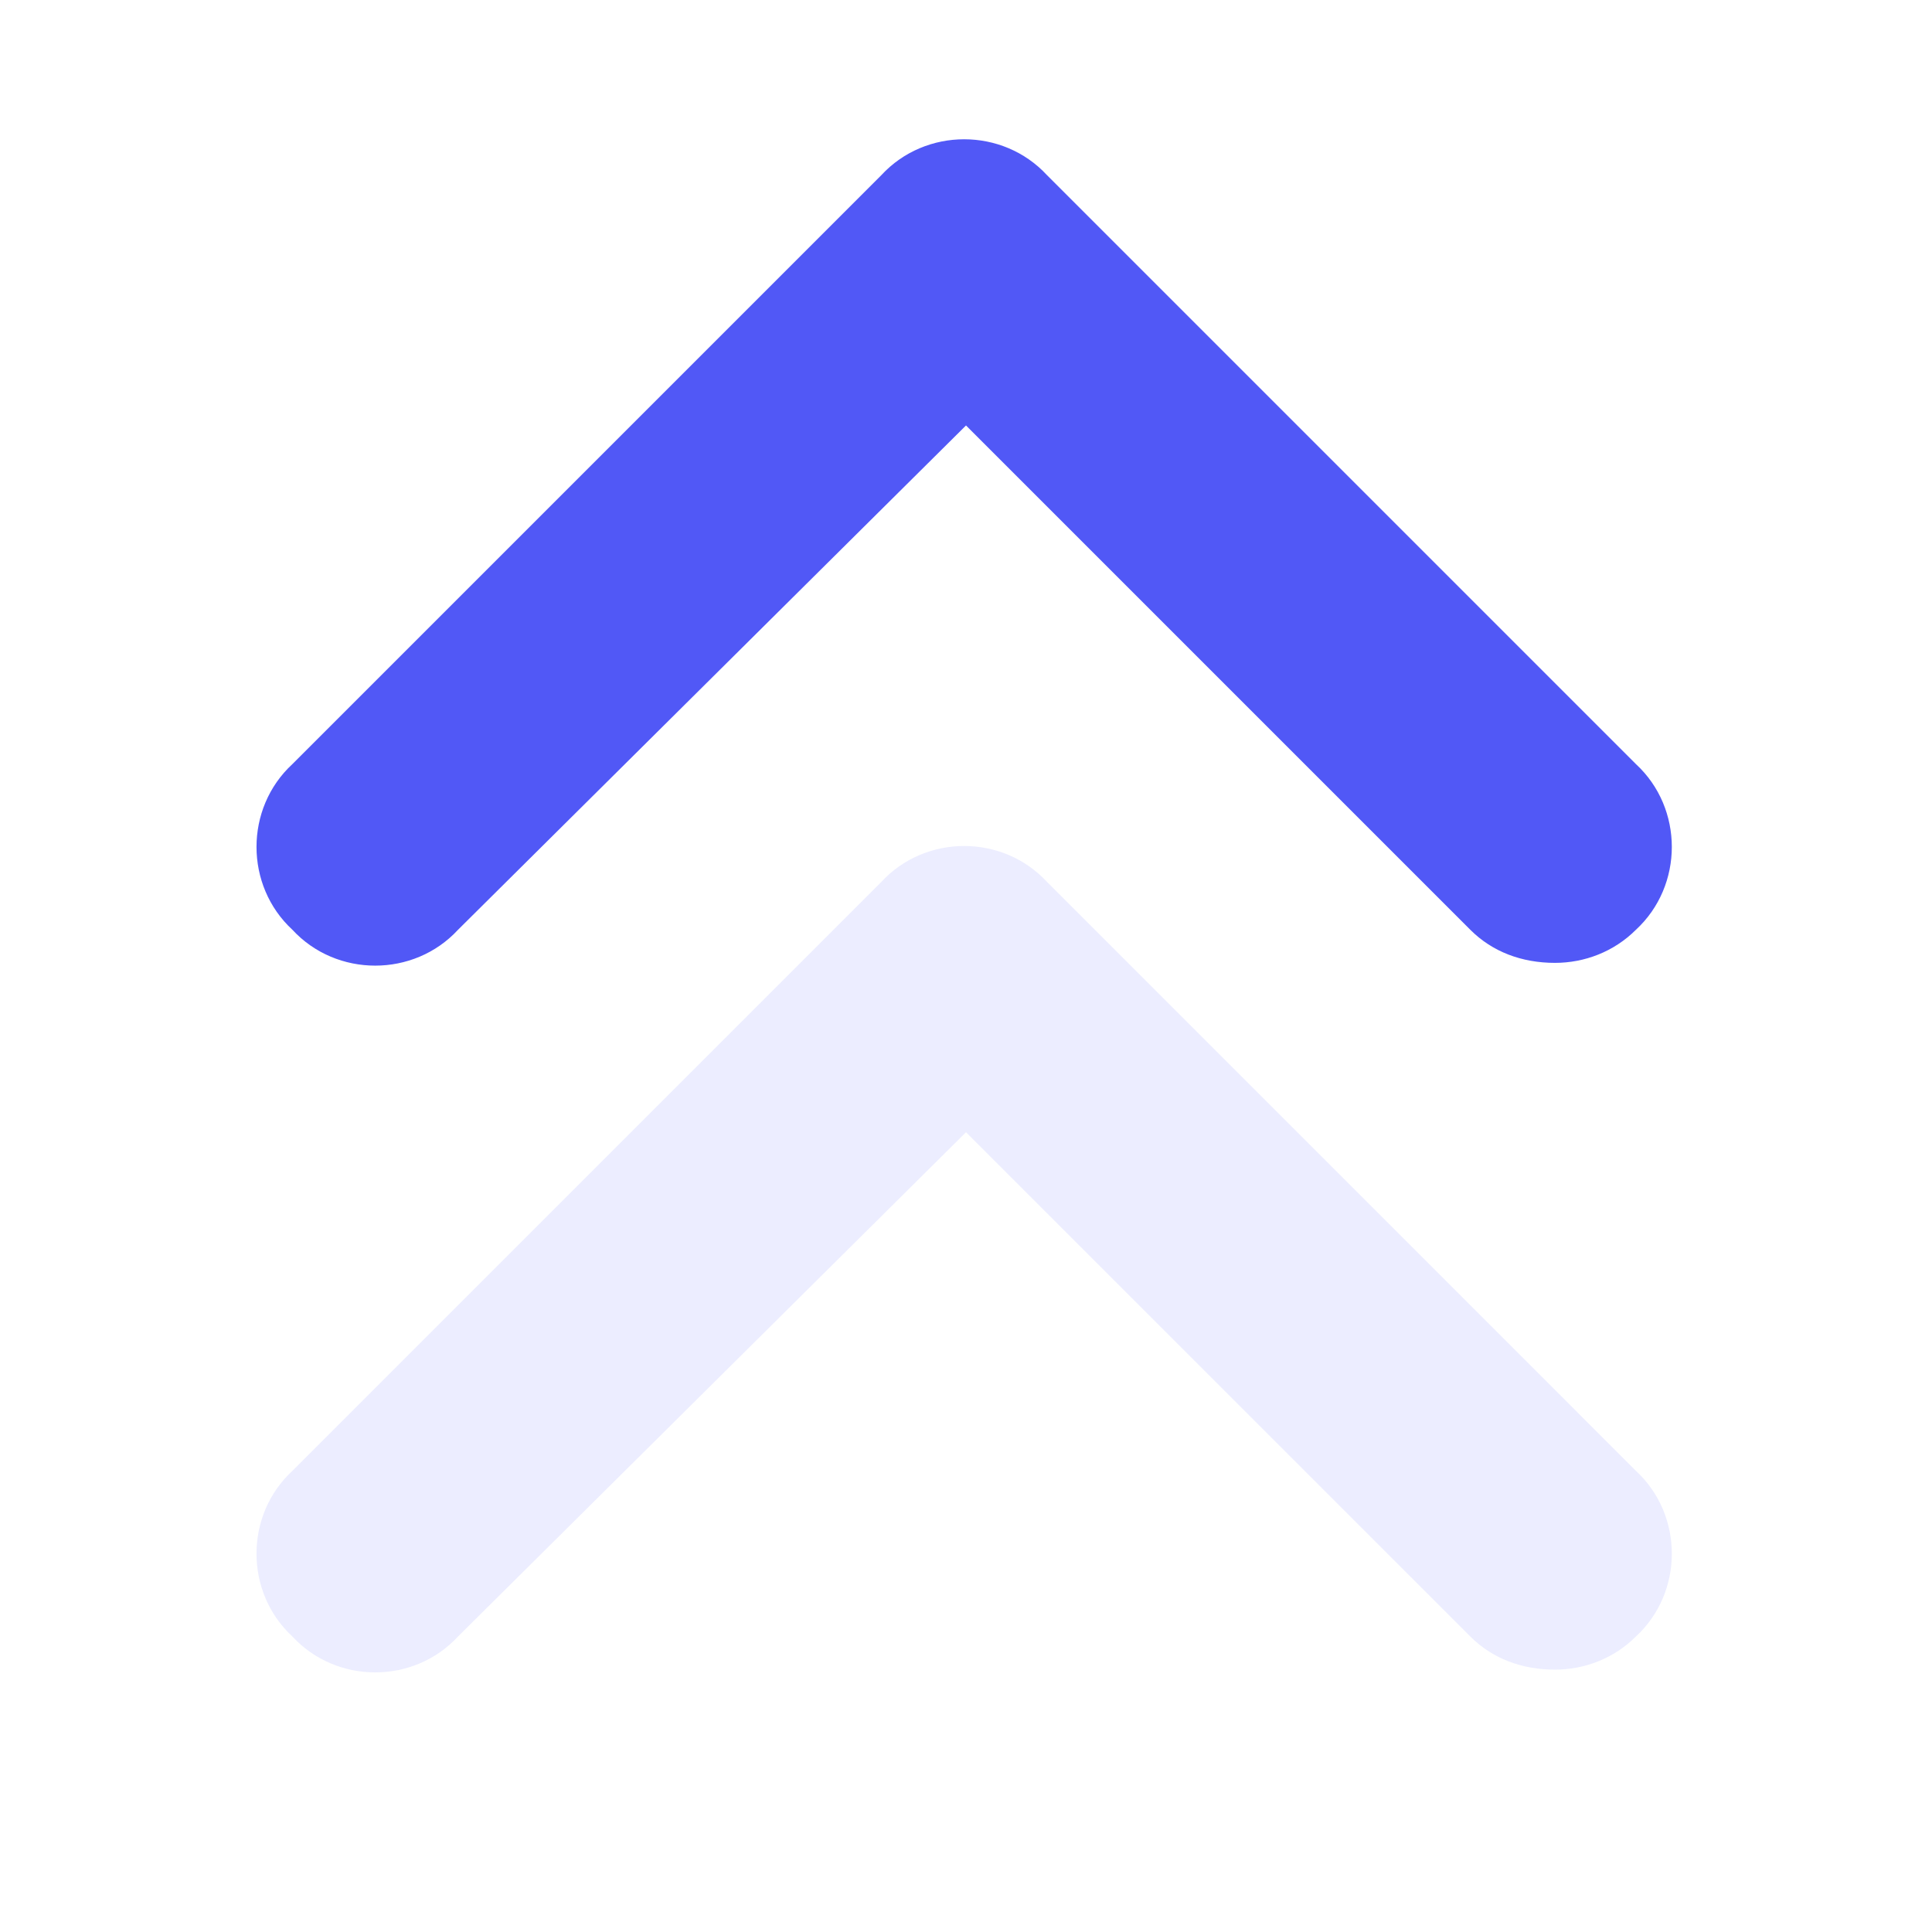
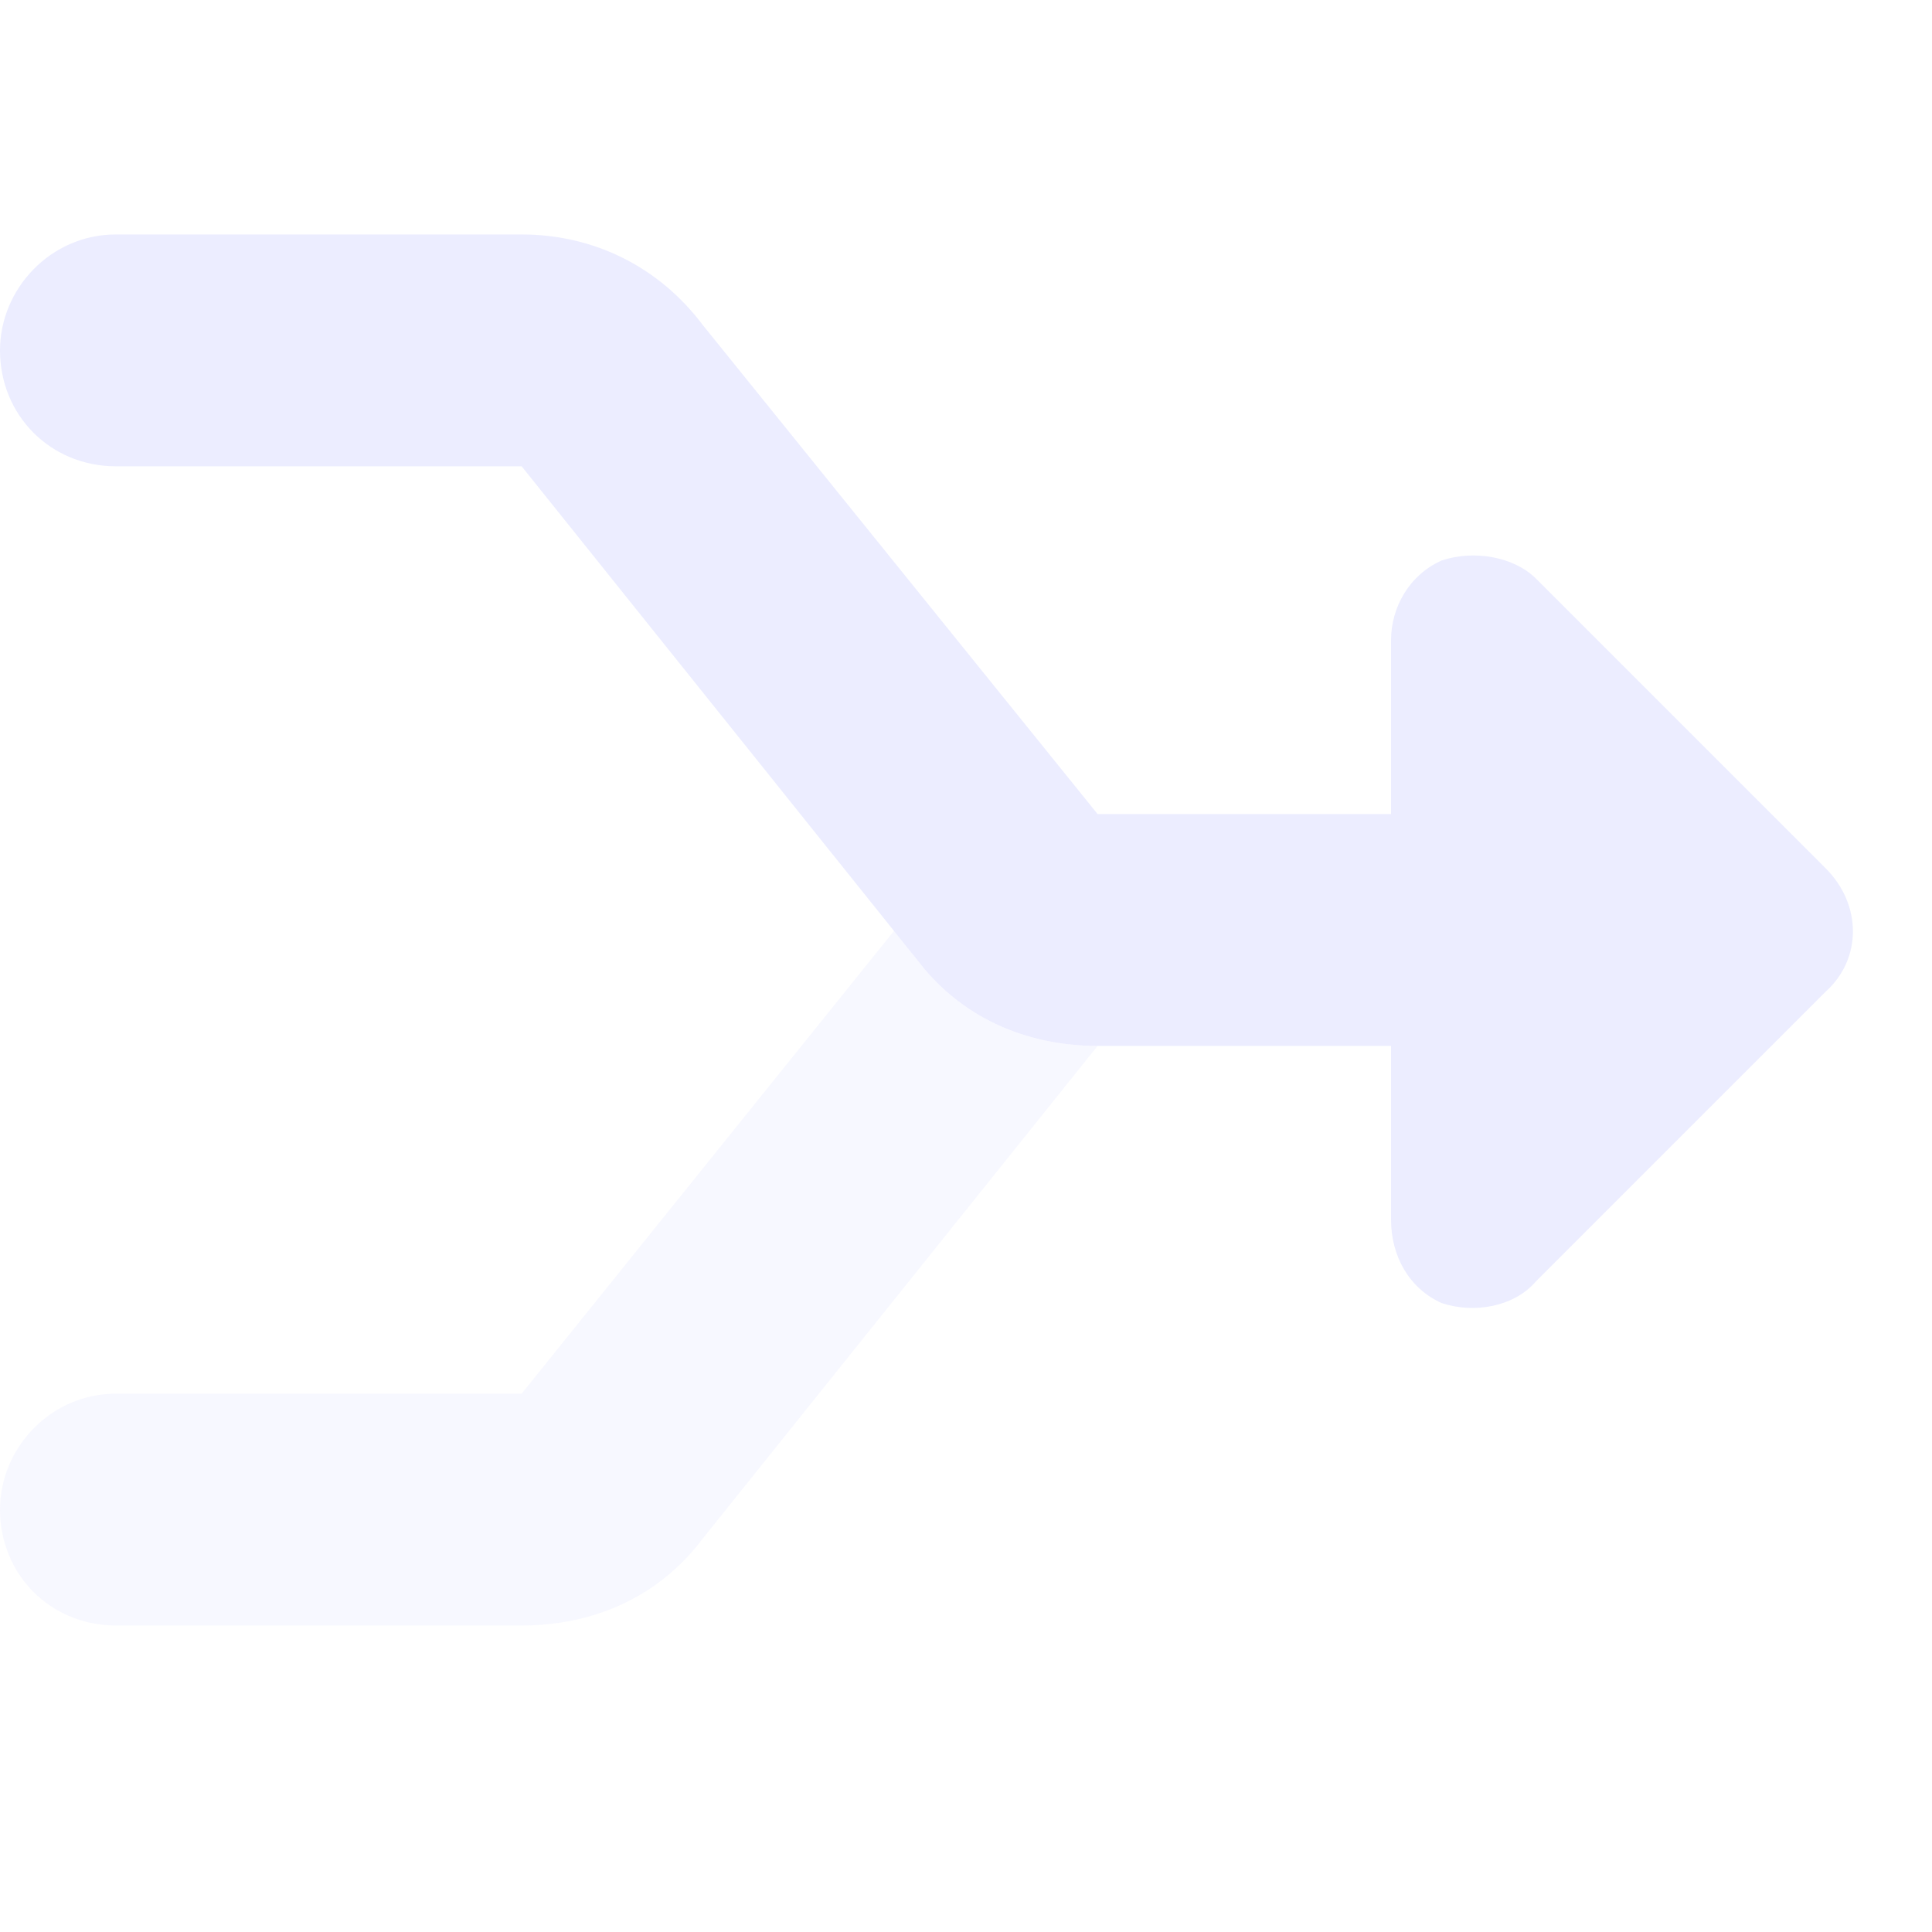
- <svg xmlns="http://www.w3.org/2000/svg" width="50" height="50" viewBox="0 0 50 50" fill="none">
-   <path d="M40.242 24.919C39.385 24.919 38.622 24.634 38.051 24.062L25 11.011L11.854 24.062C10.711 25.3 8.71 25.3 7.567 24.062C6.329 22.919 6.329 20.918 7.567 19.775L22.809 4.533C23.952 3.295 25.953 3.295 27.096 4.533L42.338 19.775C43.576 20.918 43.576 22.919 42.338 24.062C41.766 24.634 41.004 24.919 40.242 24.919Z" fill="#5158F6" />
-   <path d="M40.242 43.21C39.385 43.21 38.622 42.924 38.051 42.352L25 29.302L11.854 42.352C10.711 43.591 8.71 43.591 7.567 42.352C6.329 41.209 6.329 39.209 7.567 38.066L22.809 22.824C23.952 21.585 25.953 21.585 27.096 22.824L42.338 38.066C43.576 39.209 43.576 41.209 42.338 42.352C41.766 42.924 41.004 43.21 40.242 43.21Z" fill="#ECEDFF" />
+ <svg xmlns="http://www.w3.org/2000/svg" width="25" height="25" viewBox="0 0 25 25" fill="none">
+   <path d="M6.75 3.034C7.688 3.034 8.531 3.456 9.094 4.206L14.203 10.534H18V8.284C18 7.862 18.234 7.44 18.656 7.252C19.078 7.112 19.594 7.206 19.875 7.487L23.625 11.237C24.094 11.706 24.094 12.409 23.625 12.831L19.875 16.581C19.594 16.909 19.078 17.002 18.656 16.862C18.234 16.674 18 16.252 18 15.784V13.534H14.203C13.266 13.534 12.422 13.159 11.859 12.409L6.75 6.034H1.5C0.656 6.034 0 5.377 0 4.534C0 3.737 0.656 3.034 1.5 3.034H6.75Z" fill="#ECEDFF" />
+   <path opacity="0.4" d="M11.859 12.409C12.422 13.159 13.266 13.534 14.203 13.534L9.094 19.909C8.531 20.659 7.688 21.034 6.75 21.034H1.5C0.656 21.034 0 20.377 0 19.534C0 18.737 0.656 18.034 1.5 18.034H6.75L11.578 12.034L11.859 12.409Z" fill="#ECEDFF" />
</svg>
